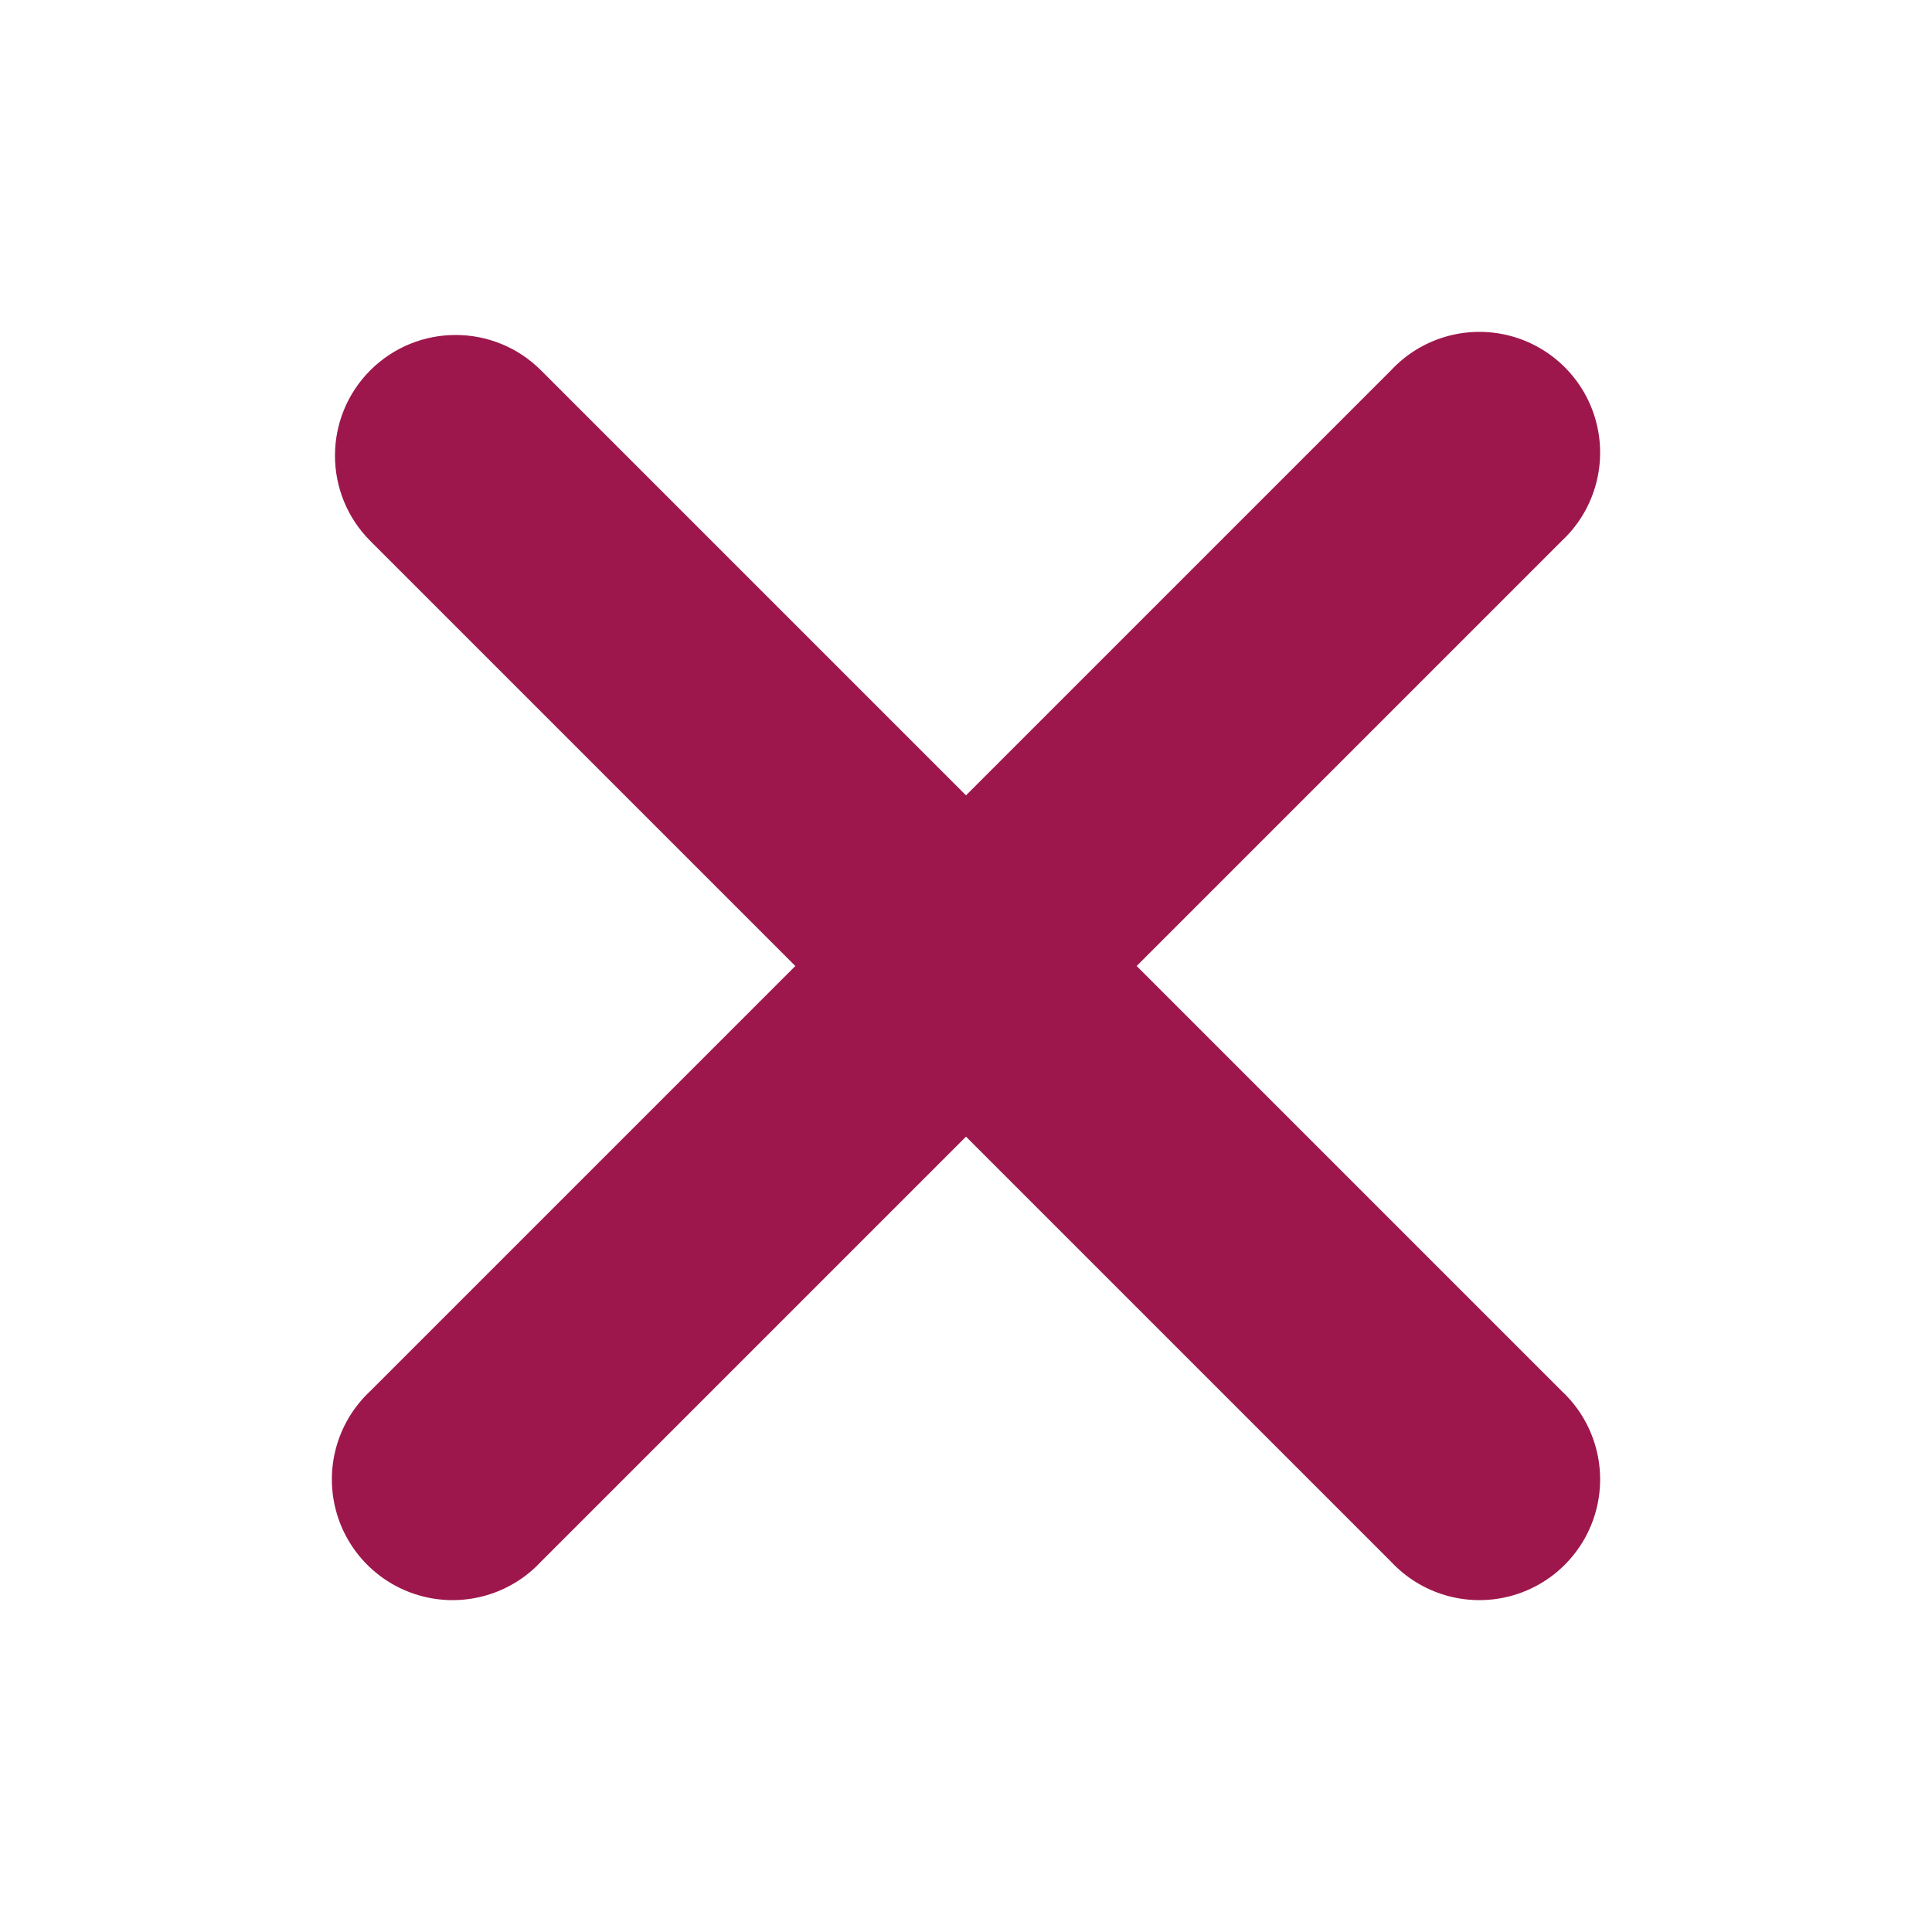
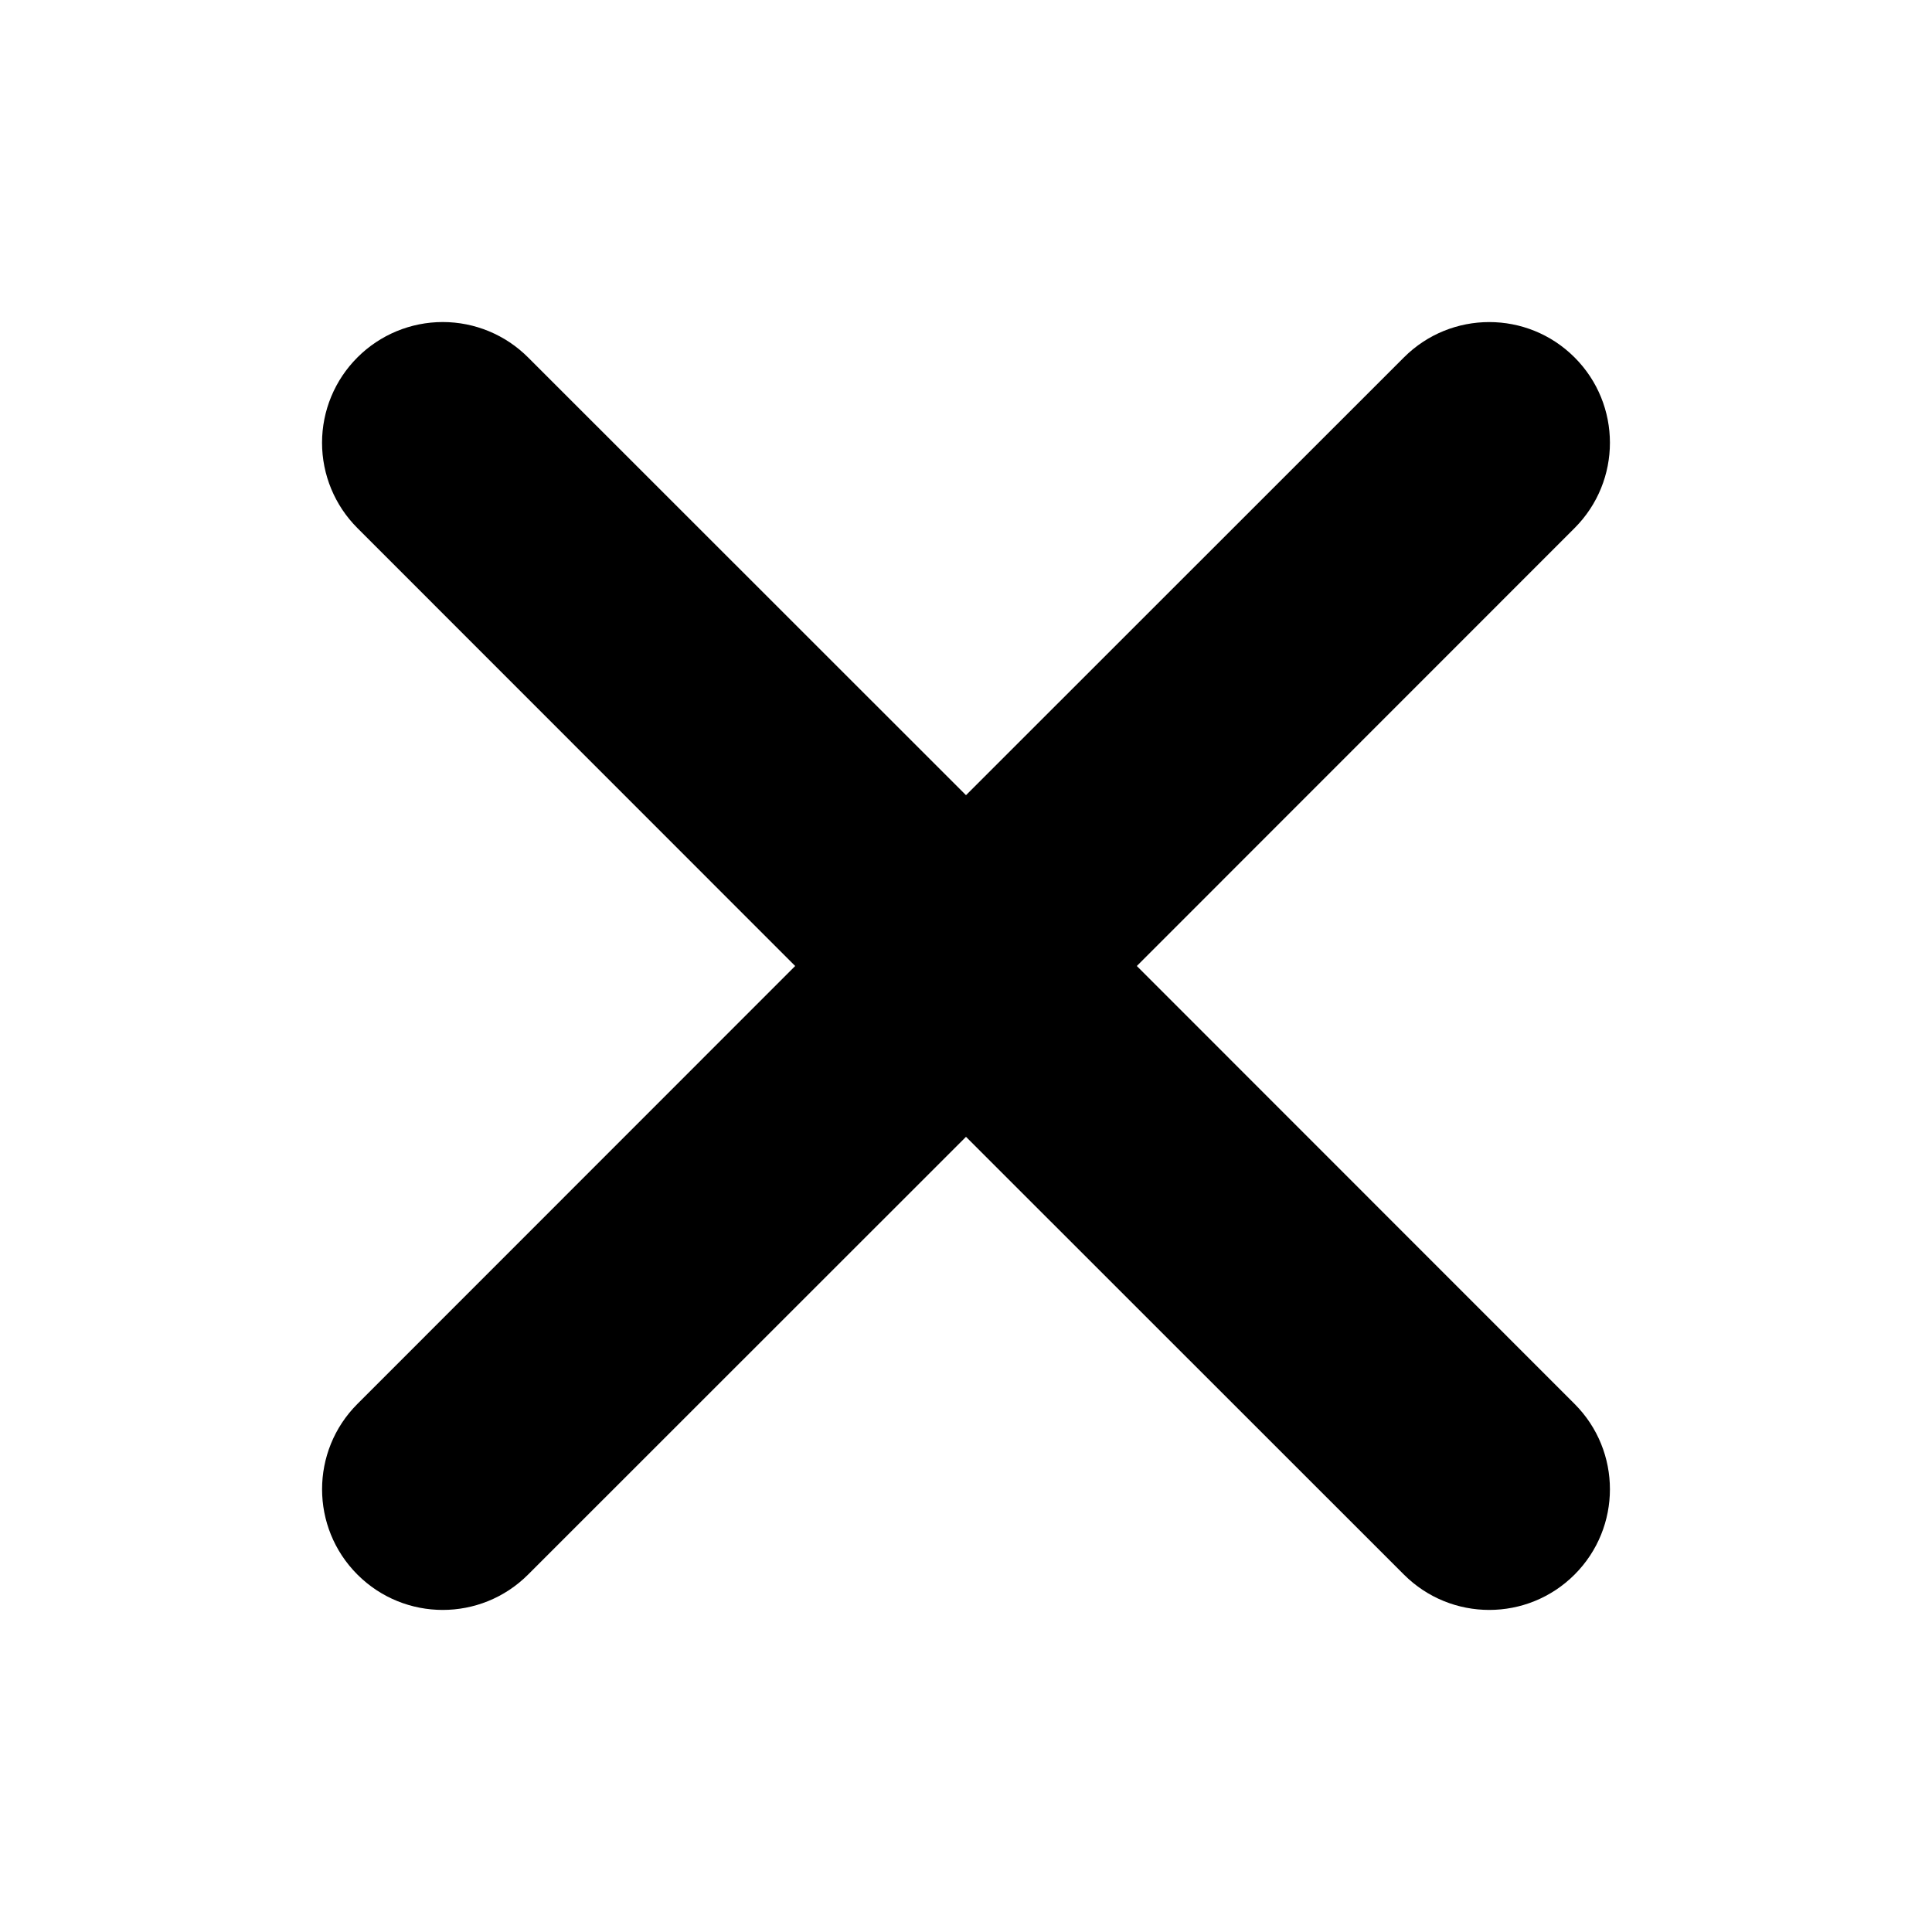
<svg xmlns="http://www.w3.org/2000/svg" width="{size}" height="{size}" viewBox="0 0 12 12">
-   <path d="M2.3 2.3a.75.75 0 011.06 0L6 4.94l2.64-2.64a.75.75 0 111.06 1.06L7.06 6l2.64 2.64a.75.75 0 11-1.06 1.06L6 7.06 3.36 9.7a.75.75 0 11-1.06-1.06L4.94 6 2.3 3.36a.75.75 0 010-1.06z" fill="#9d174d" />
+   <path fill="currentColor" d="M2.22 2.22a.749.749 0 0 1 1.06 0L6 4.939L8.72 2.22a.749.749 0 1 1 1.06 1.06L7.061 6L9.78 8.72a.749.749 0 1 1-1.06 1.06L6 7.061L3.28 9.78a.749.749 0 1 1-1.06-1.06L4.939 6L2.22 3.28a.749.749 0 0 1 0-1.06Z" />
</svg>
